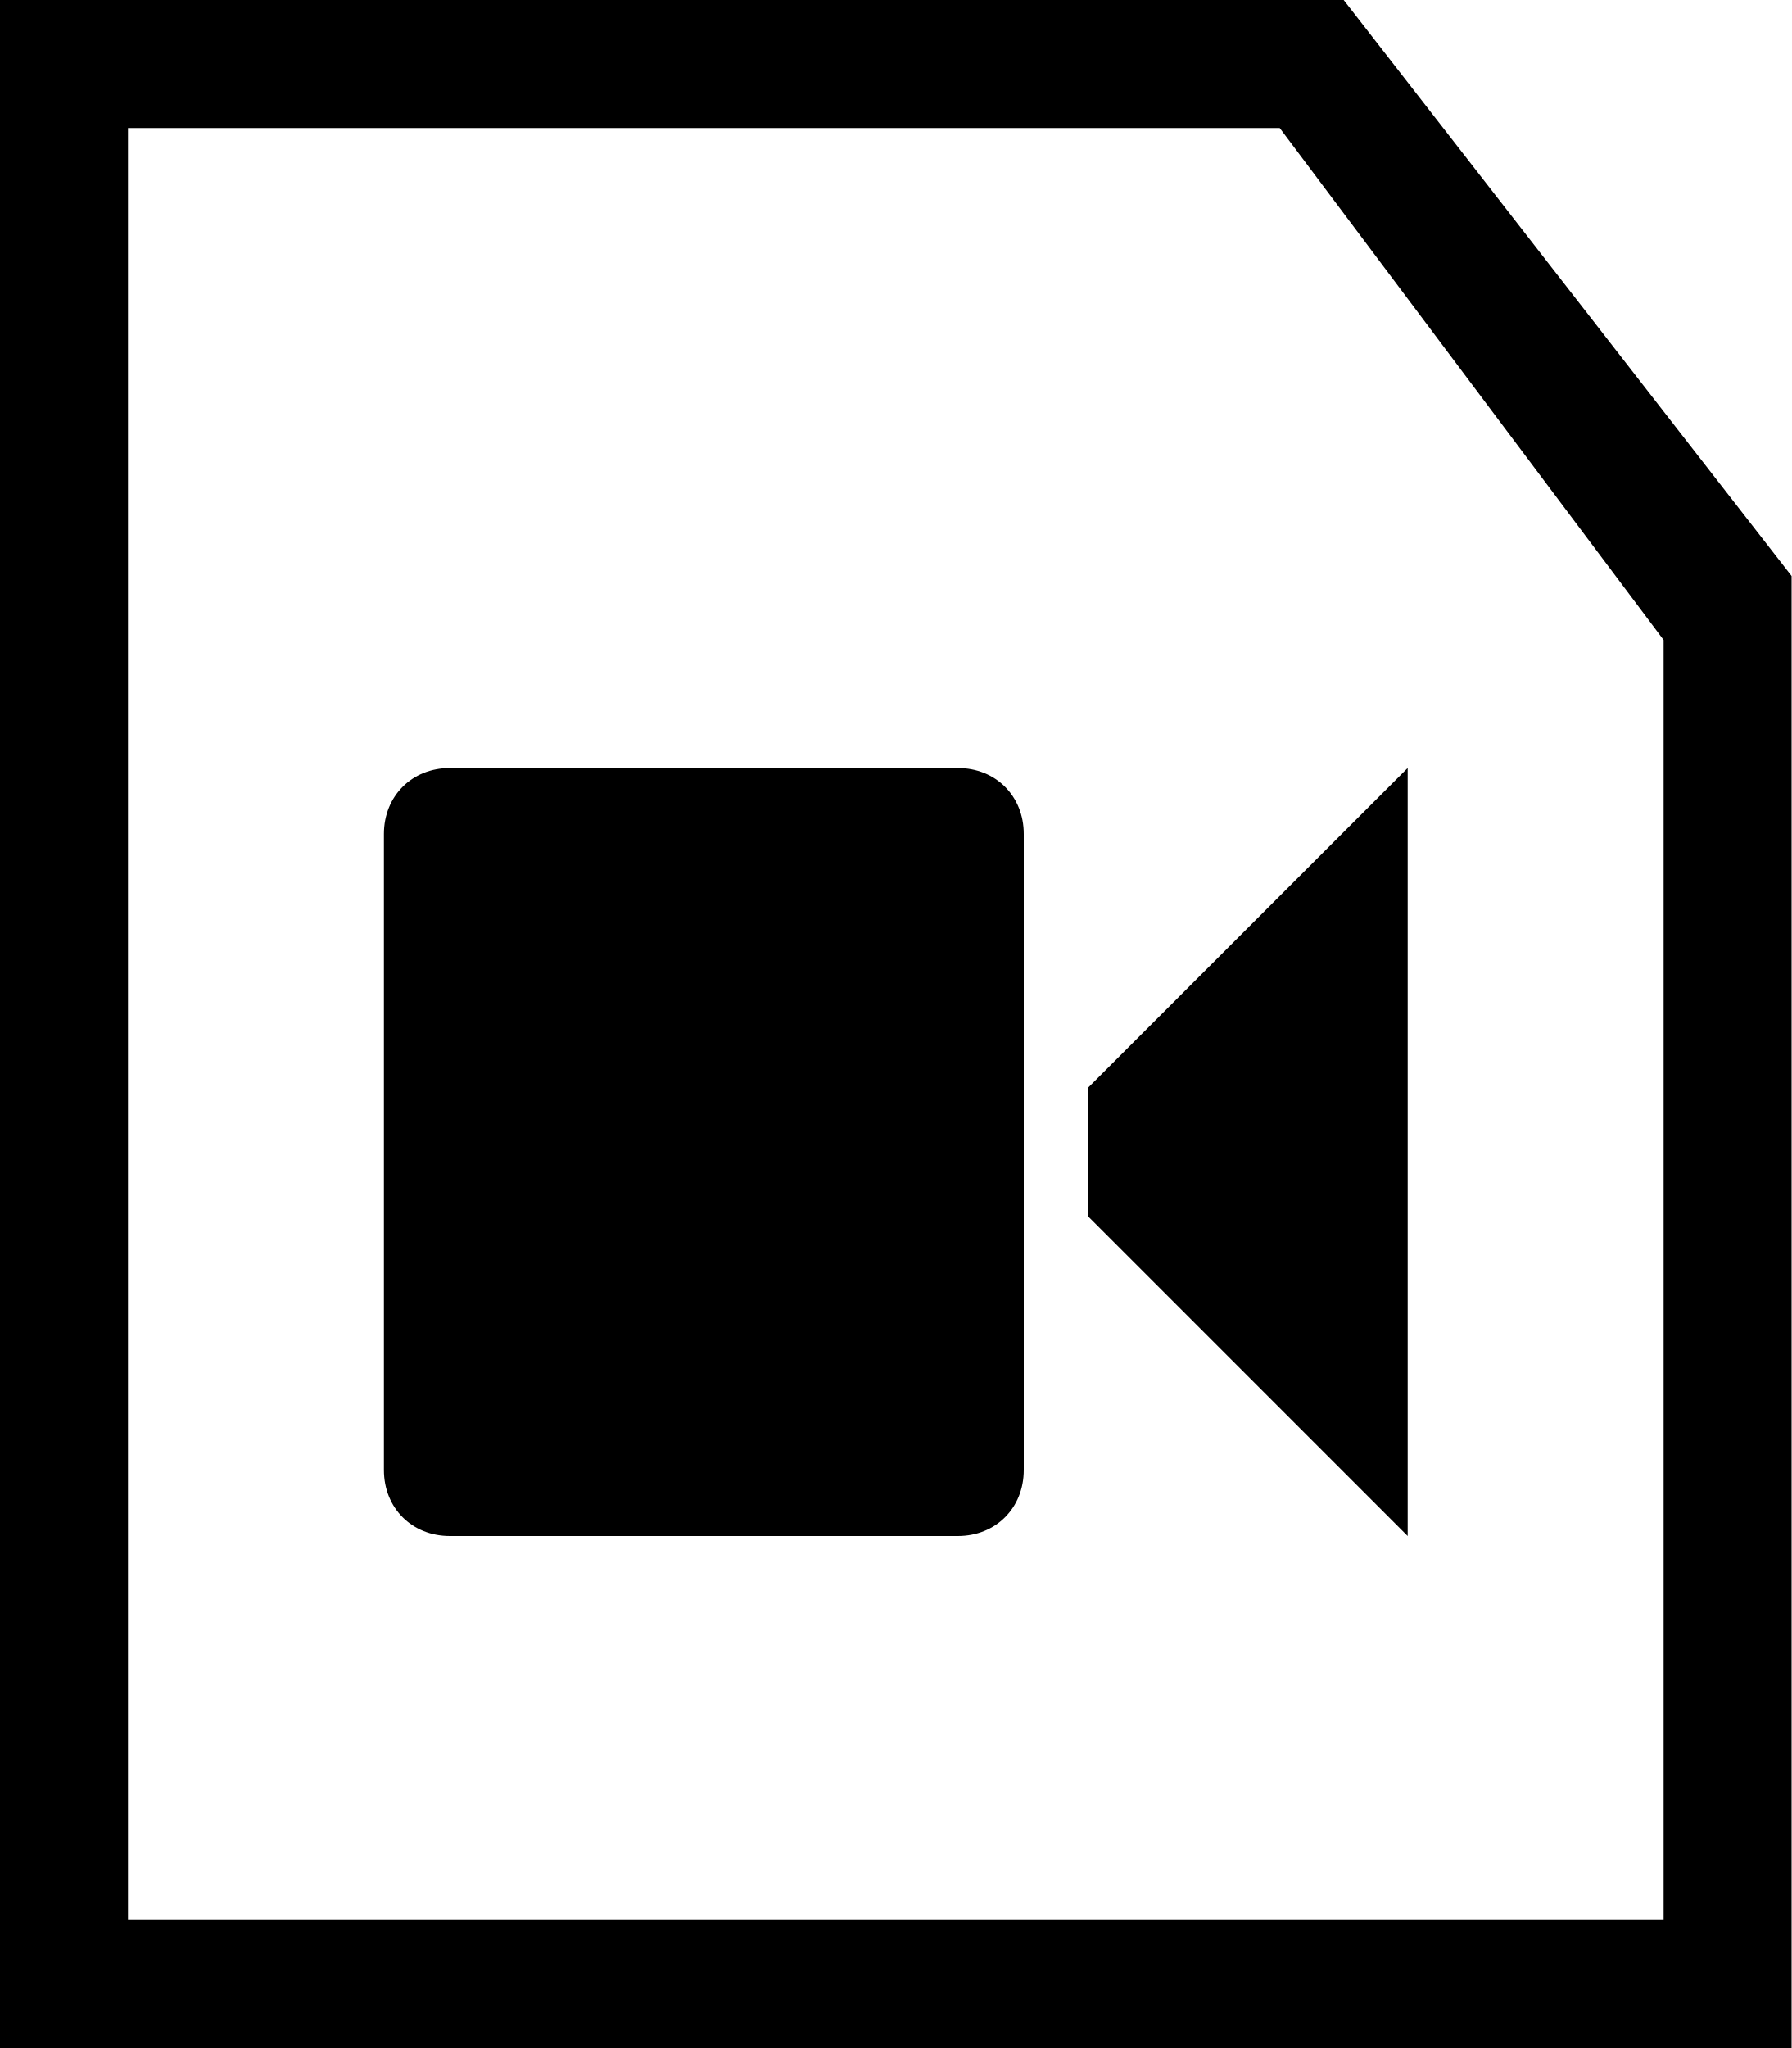
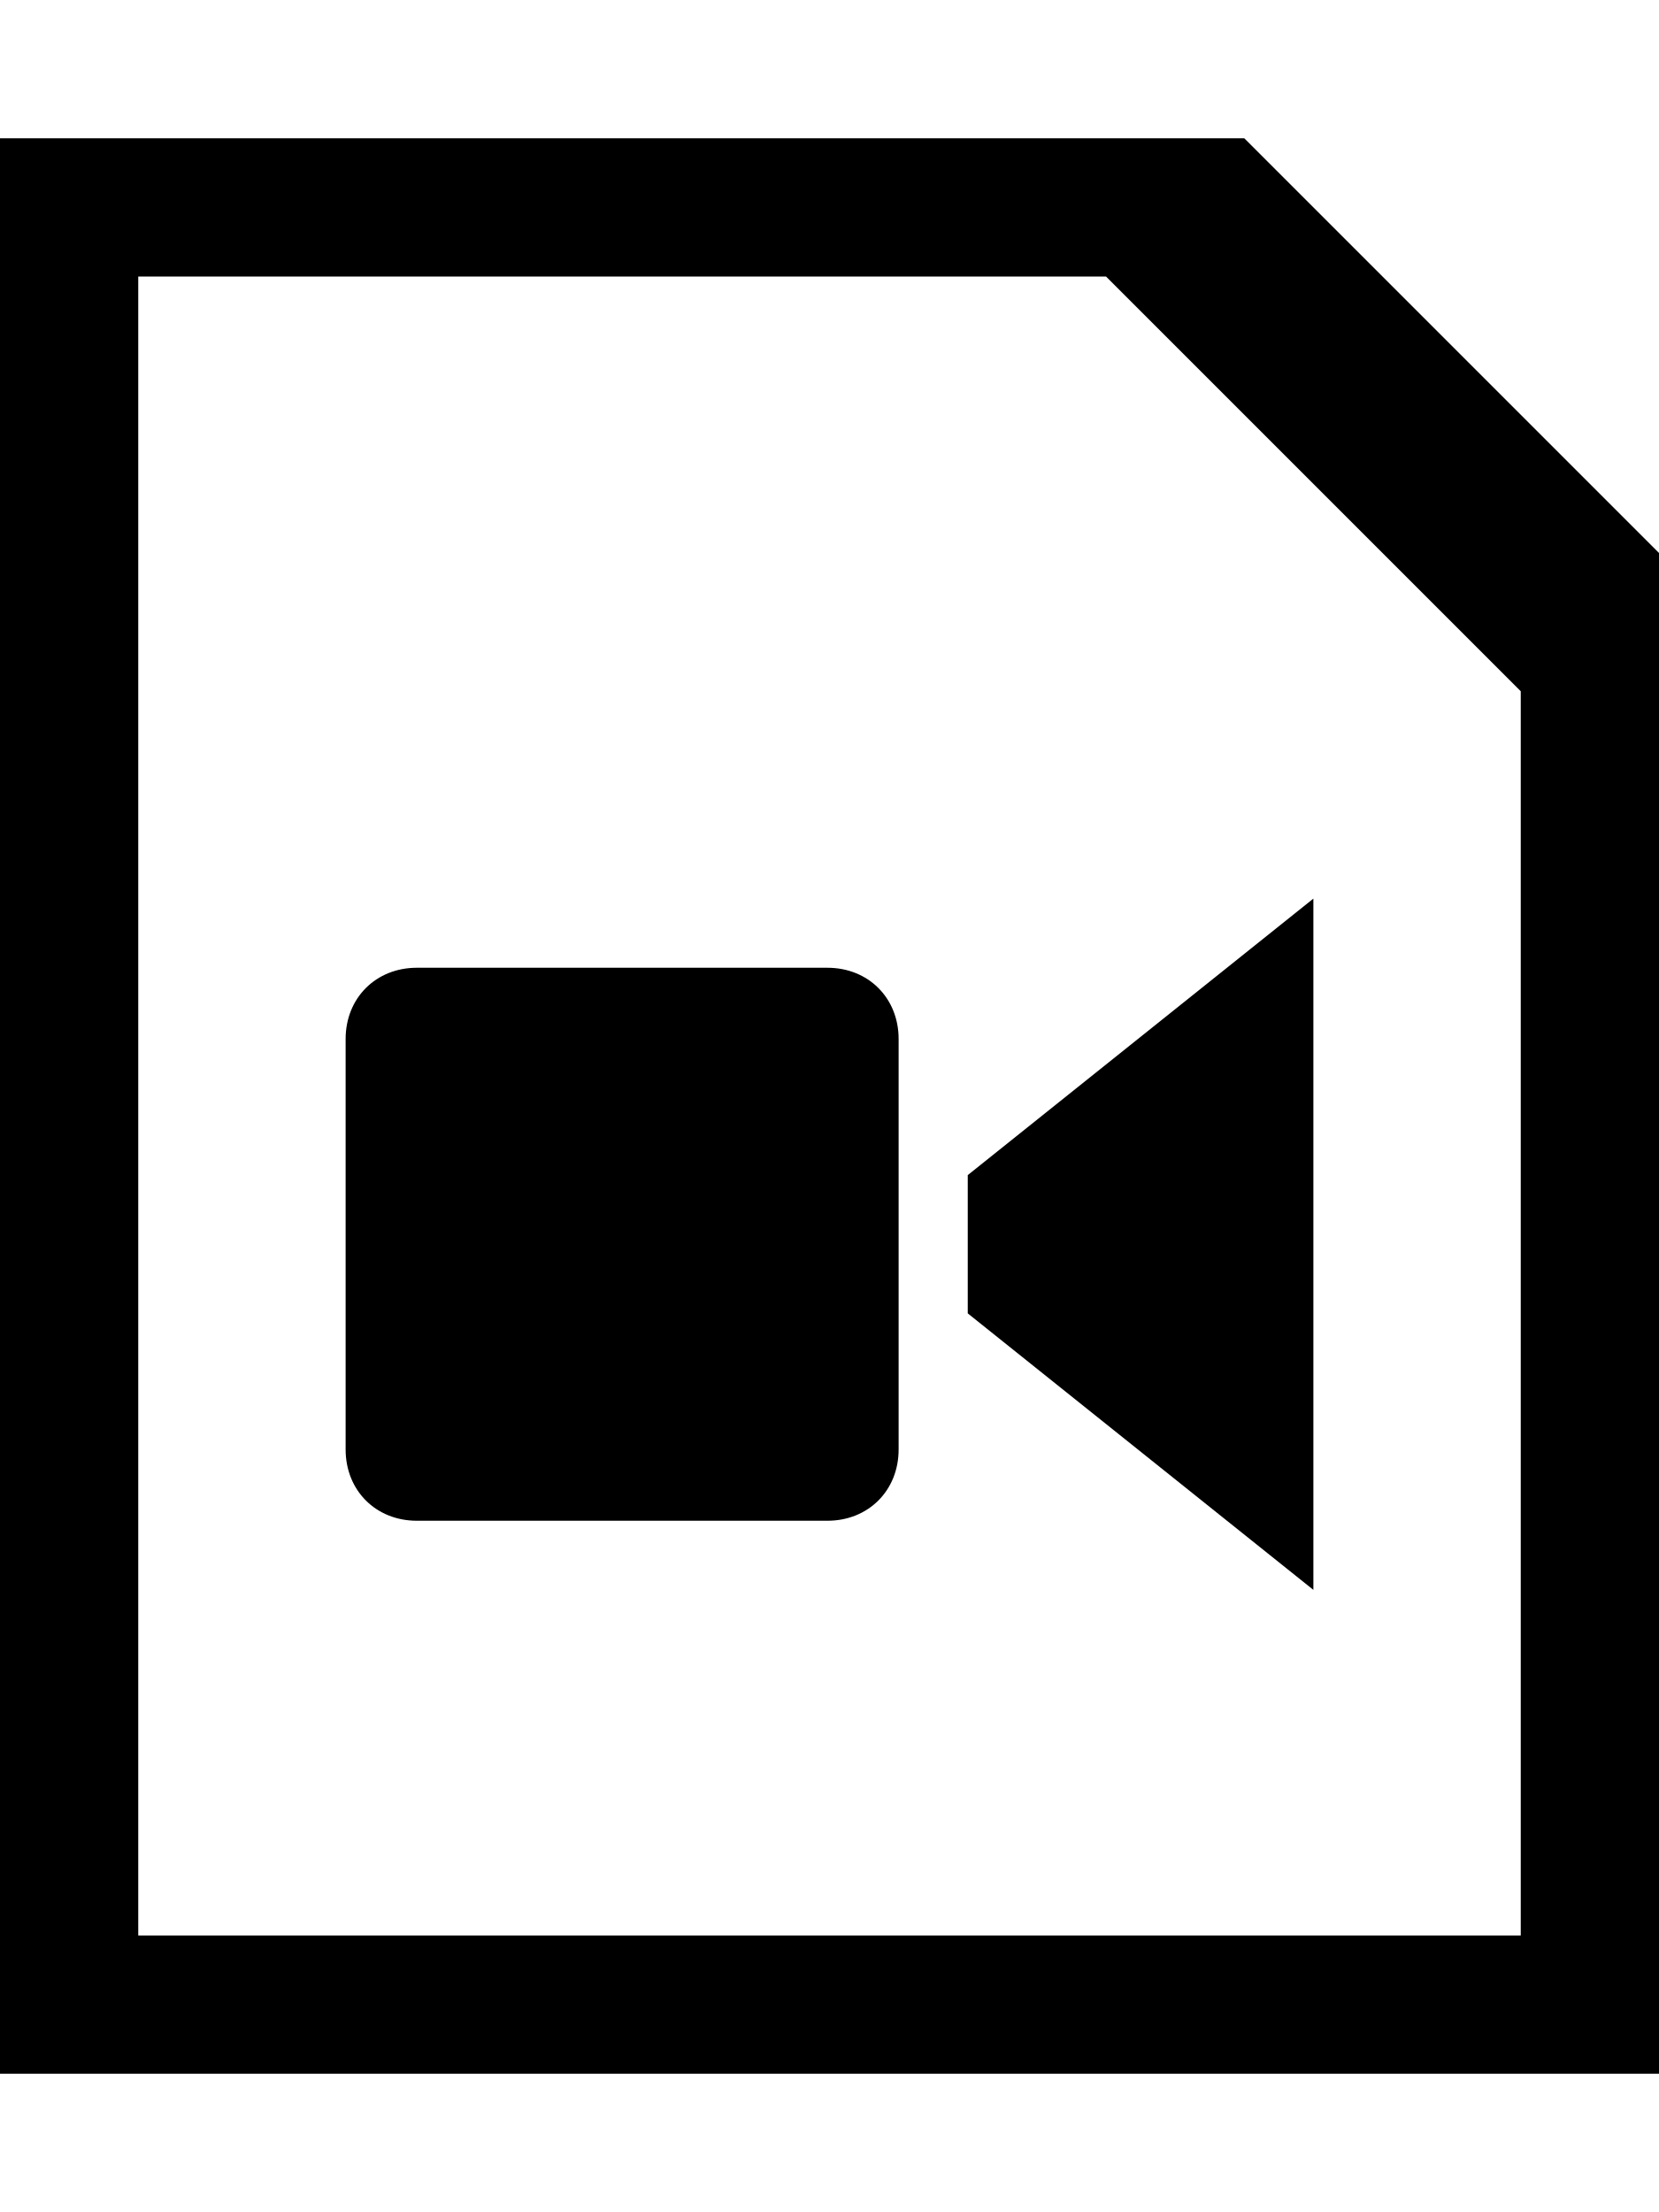
- <svg xmlns="http://www.w3.org/2000/svg" version="1.1" id="Layer_1" x="0px" y="0px" width="896px" height="1024px" viewBox="0 0 896 1024" enable-background="new 0 0 896 1024" xml:space="preserve">
-   <path d="M544,544v64l160,160V384L544,544z M192,417v318c0,19,14,33,33,33h254c19,0,33-14,33-33V417c0-19-14-33-33-33H225  C206,384,192,398,192,417z M64,64v896h768V320L640,64H64z M896,1024H0V0h672l224,288V1024z" />
+ <svg xmlns="http://www.w3.org/2000/svg" version="1.1" id="Layer_1" x="0px" y="0px" width="768px" height="1024px" viewBox="0 0 768 1024" enable-background="new 0 0 768 1024" xml:space="preserve">
+   <path d="M768,256L576,64H0v896h768V256z M704,320v576H64V128h448L704,320z M448,544v64l160,128V416L448,544z M160,481v190  c0,19,14,33,33,33h190c19,0,33-14,33-33V481c0-19-14-33-33-33H193C174,448,160,462,160,481z" />
</svg>
